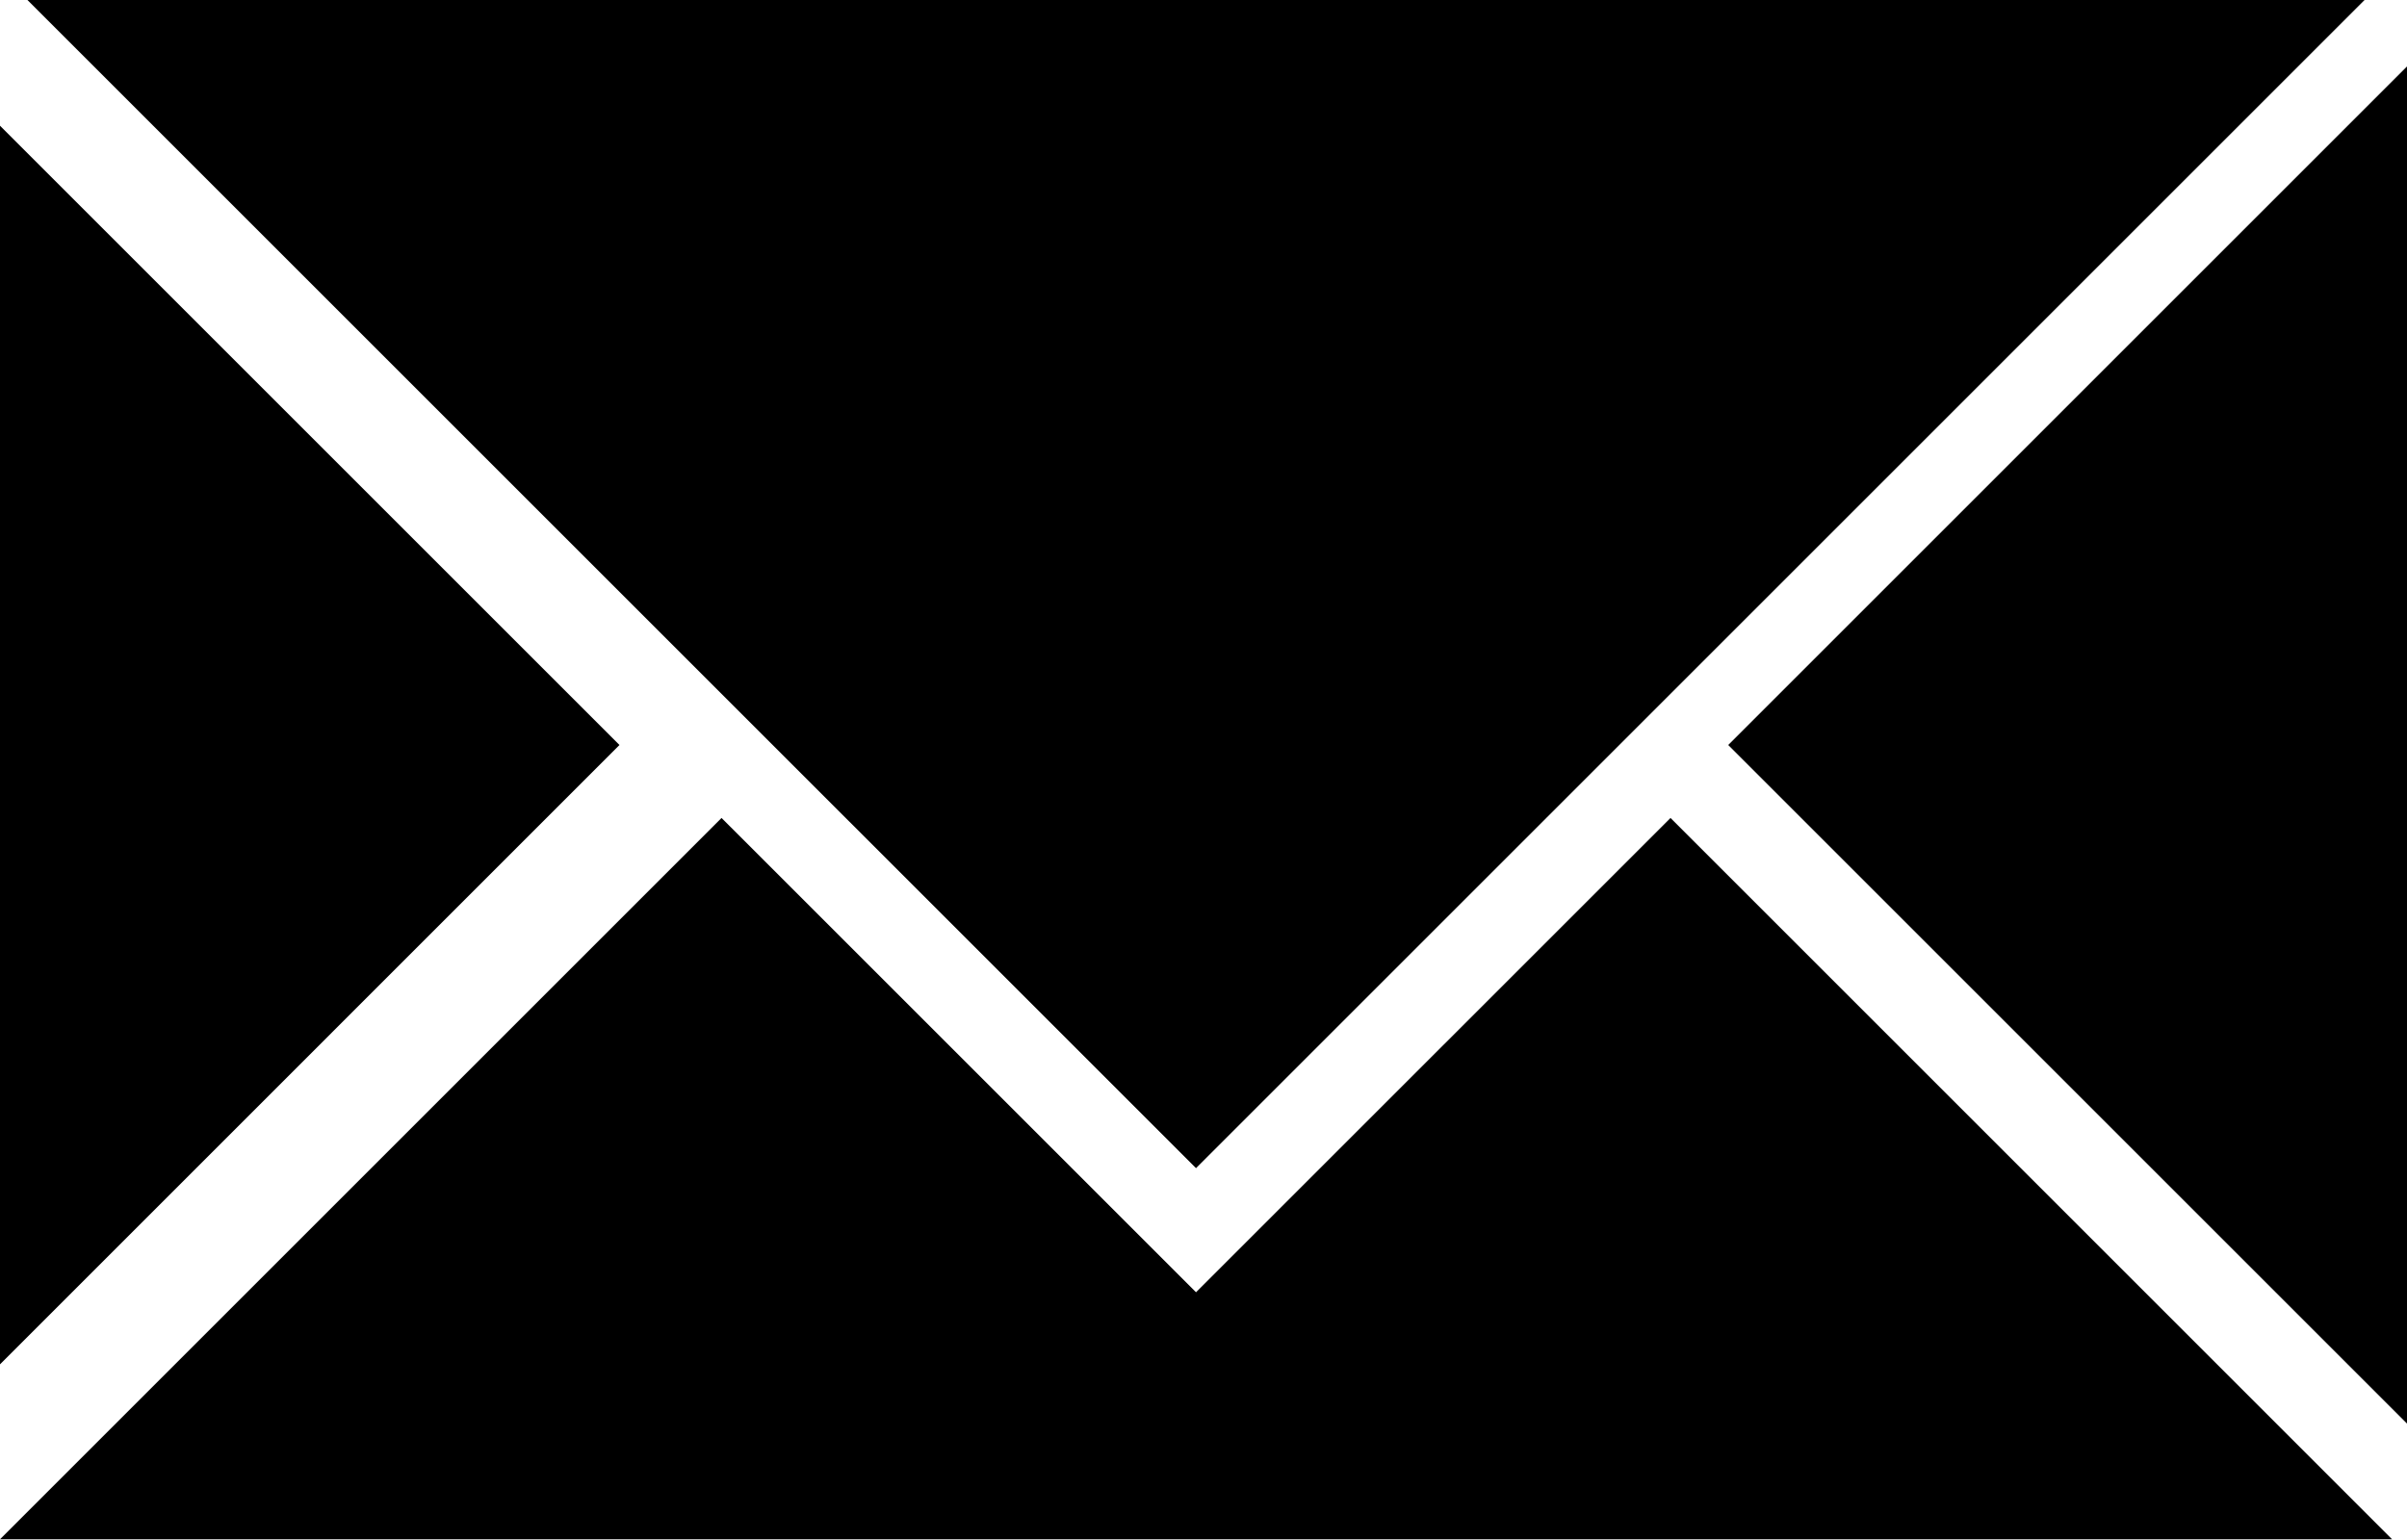
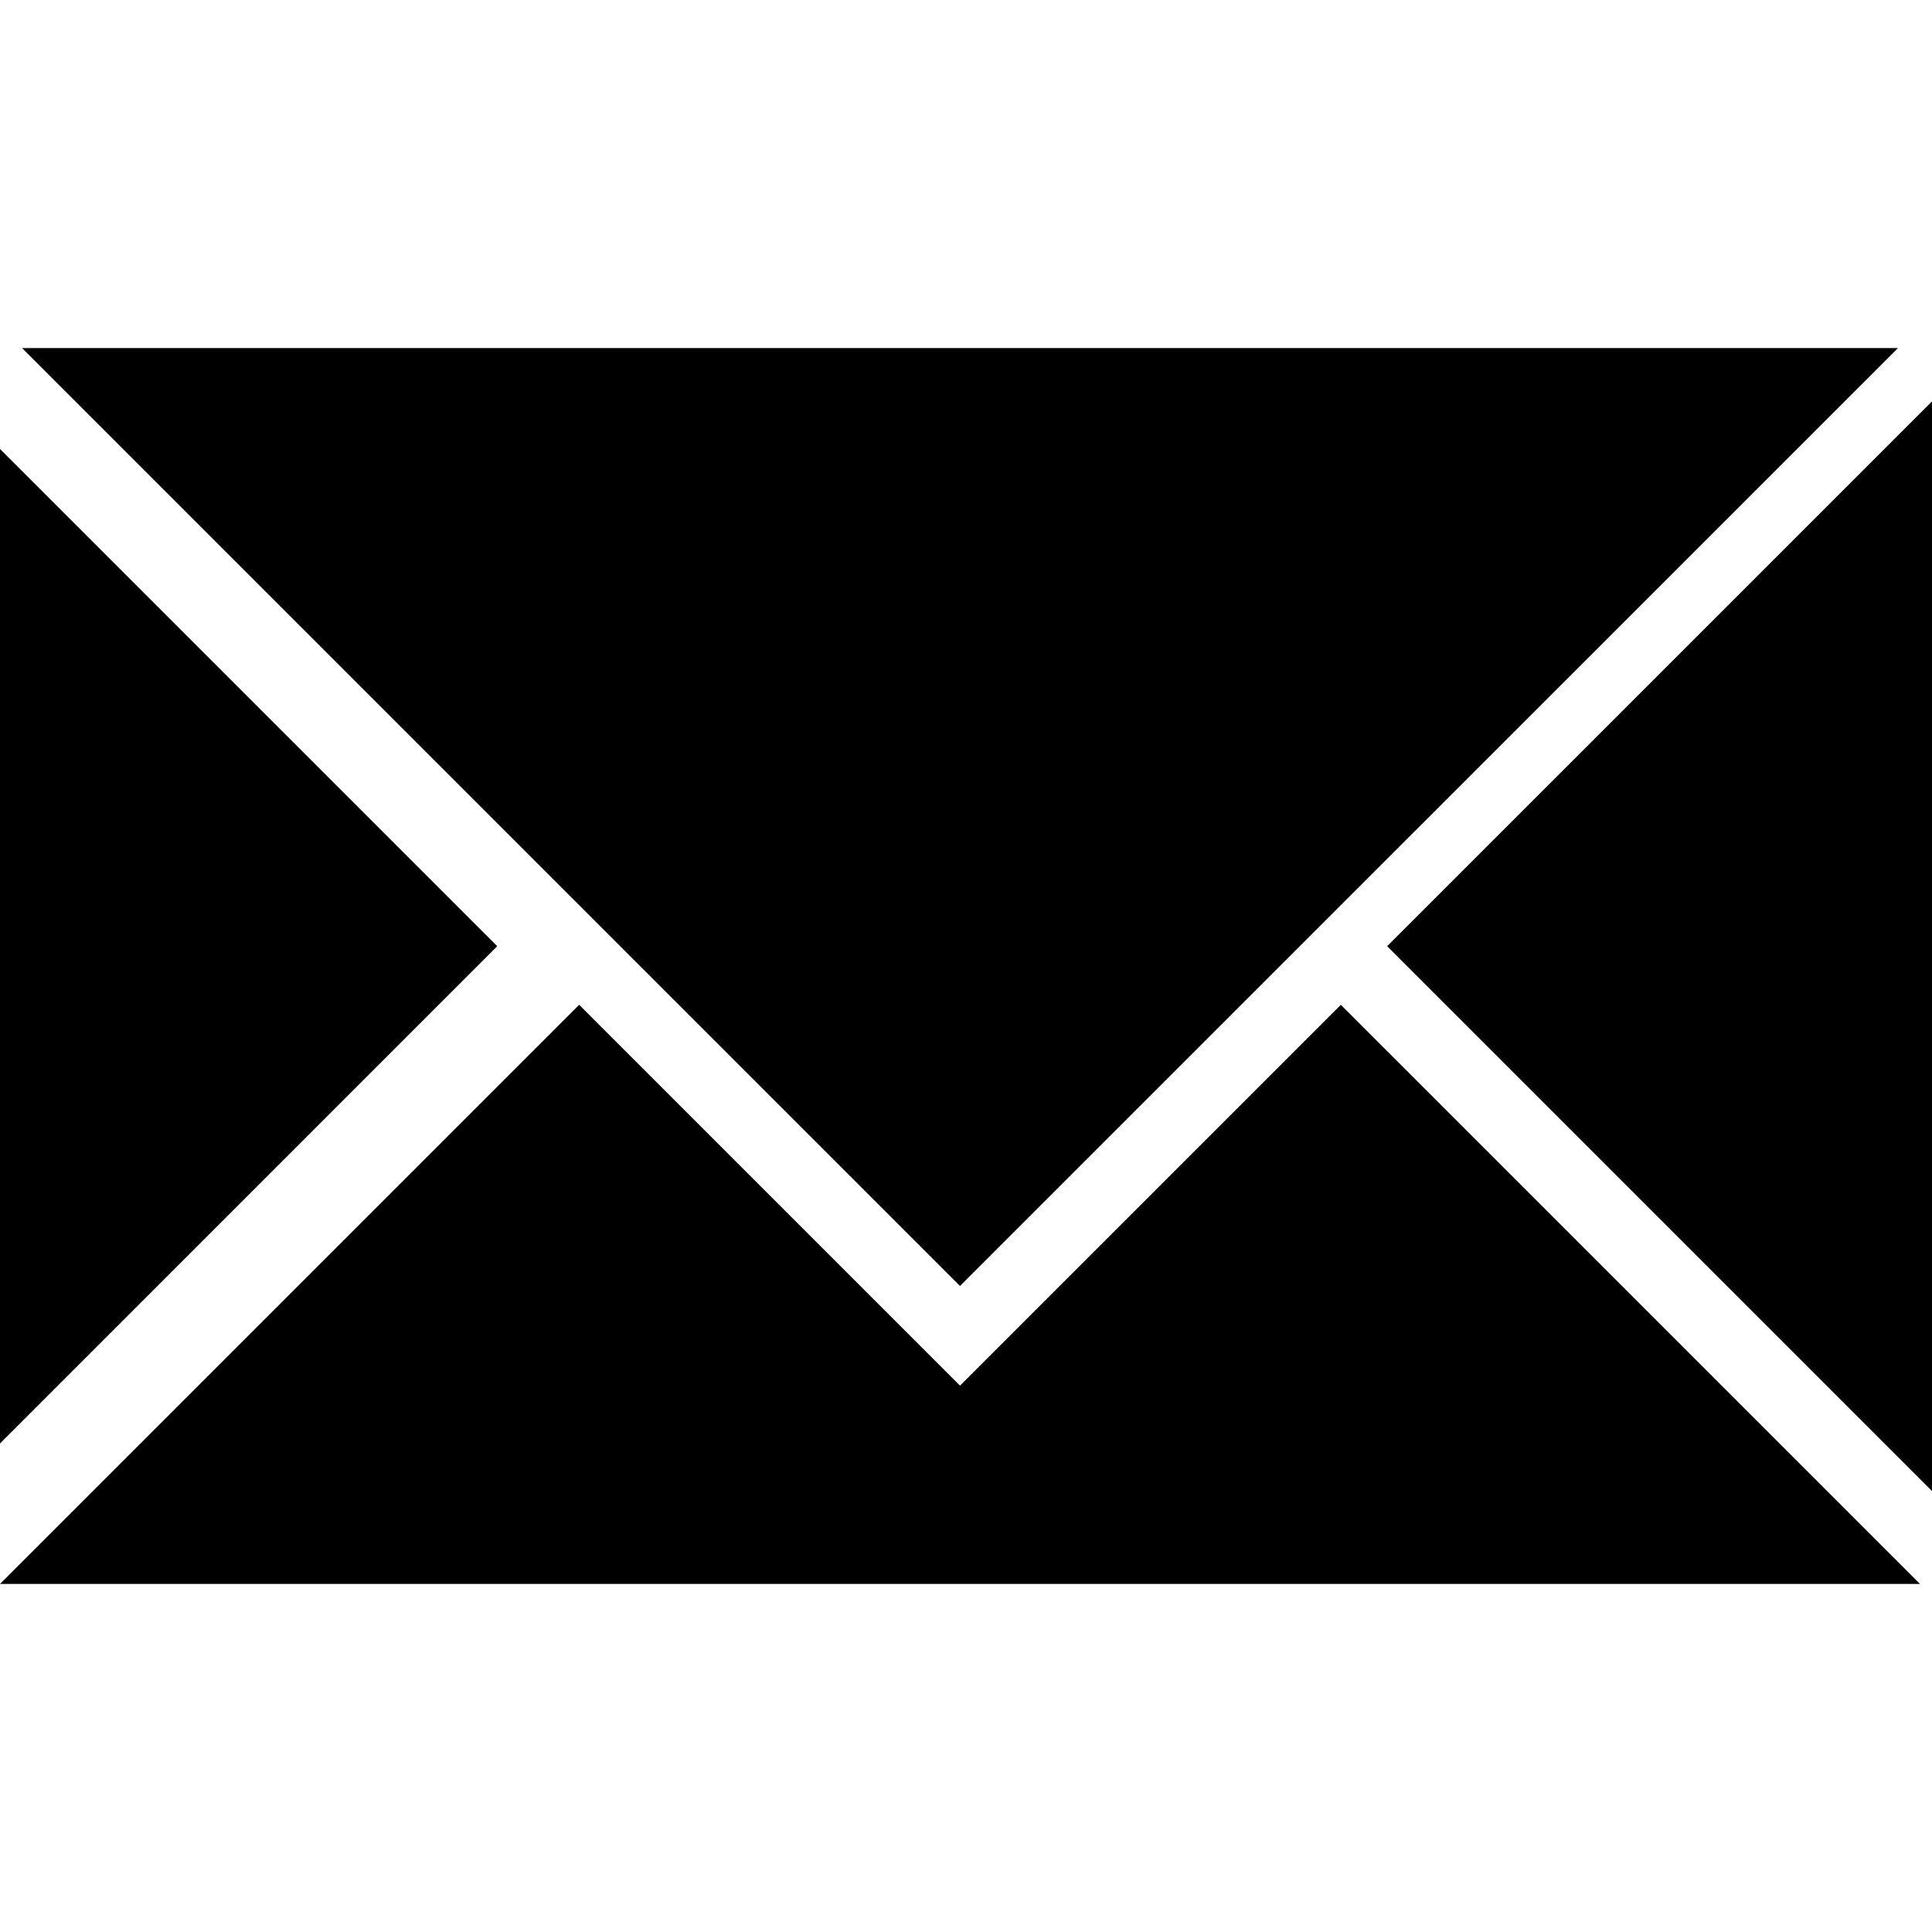
- <svg xmlns="http://www.w3.org/2000/svg" version="1.1" id="Layer_1" x="0px" y="0px" width="122.88px" height="78.607px" viewBox="0 0 122.88 78.607" enable-background="new 0 0 122.88 78.607" xml:space="preserve">
+ <svg xmlns="http://www.w3.org/2000/svg" version="1.1" id="Layer_1" x="0px" y="0px" width="60px" height="60px" viewBox="0 0 122.88 78.607" enable-background="new 0 0 122.88 78.607" xml:space="preserve">
  <g>
    <path fill-rule="evenodd" clip-rule="evenodd" d="M61.058,65.992l24.224-24.221l36.837,36.836H73.673h-25.23H0l36.836-36.836 L61.058,65.992L61.058,65.992z M1.401,0l59.656,59.654L120.714,0H1.401L1.401,0z M0,69.673l31.625-31.628L0,6.42V69.673L0,69.673z M122.88,72.698L88.227,38.045L122.88,3.393V72.698L122.88,72.698z" />
  </g>
</svg>
